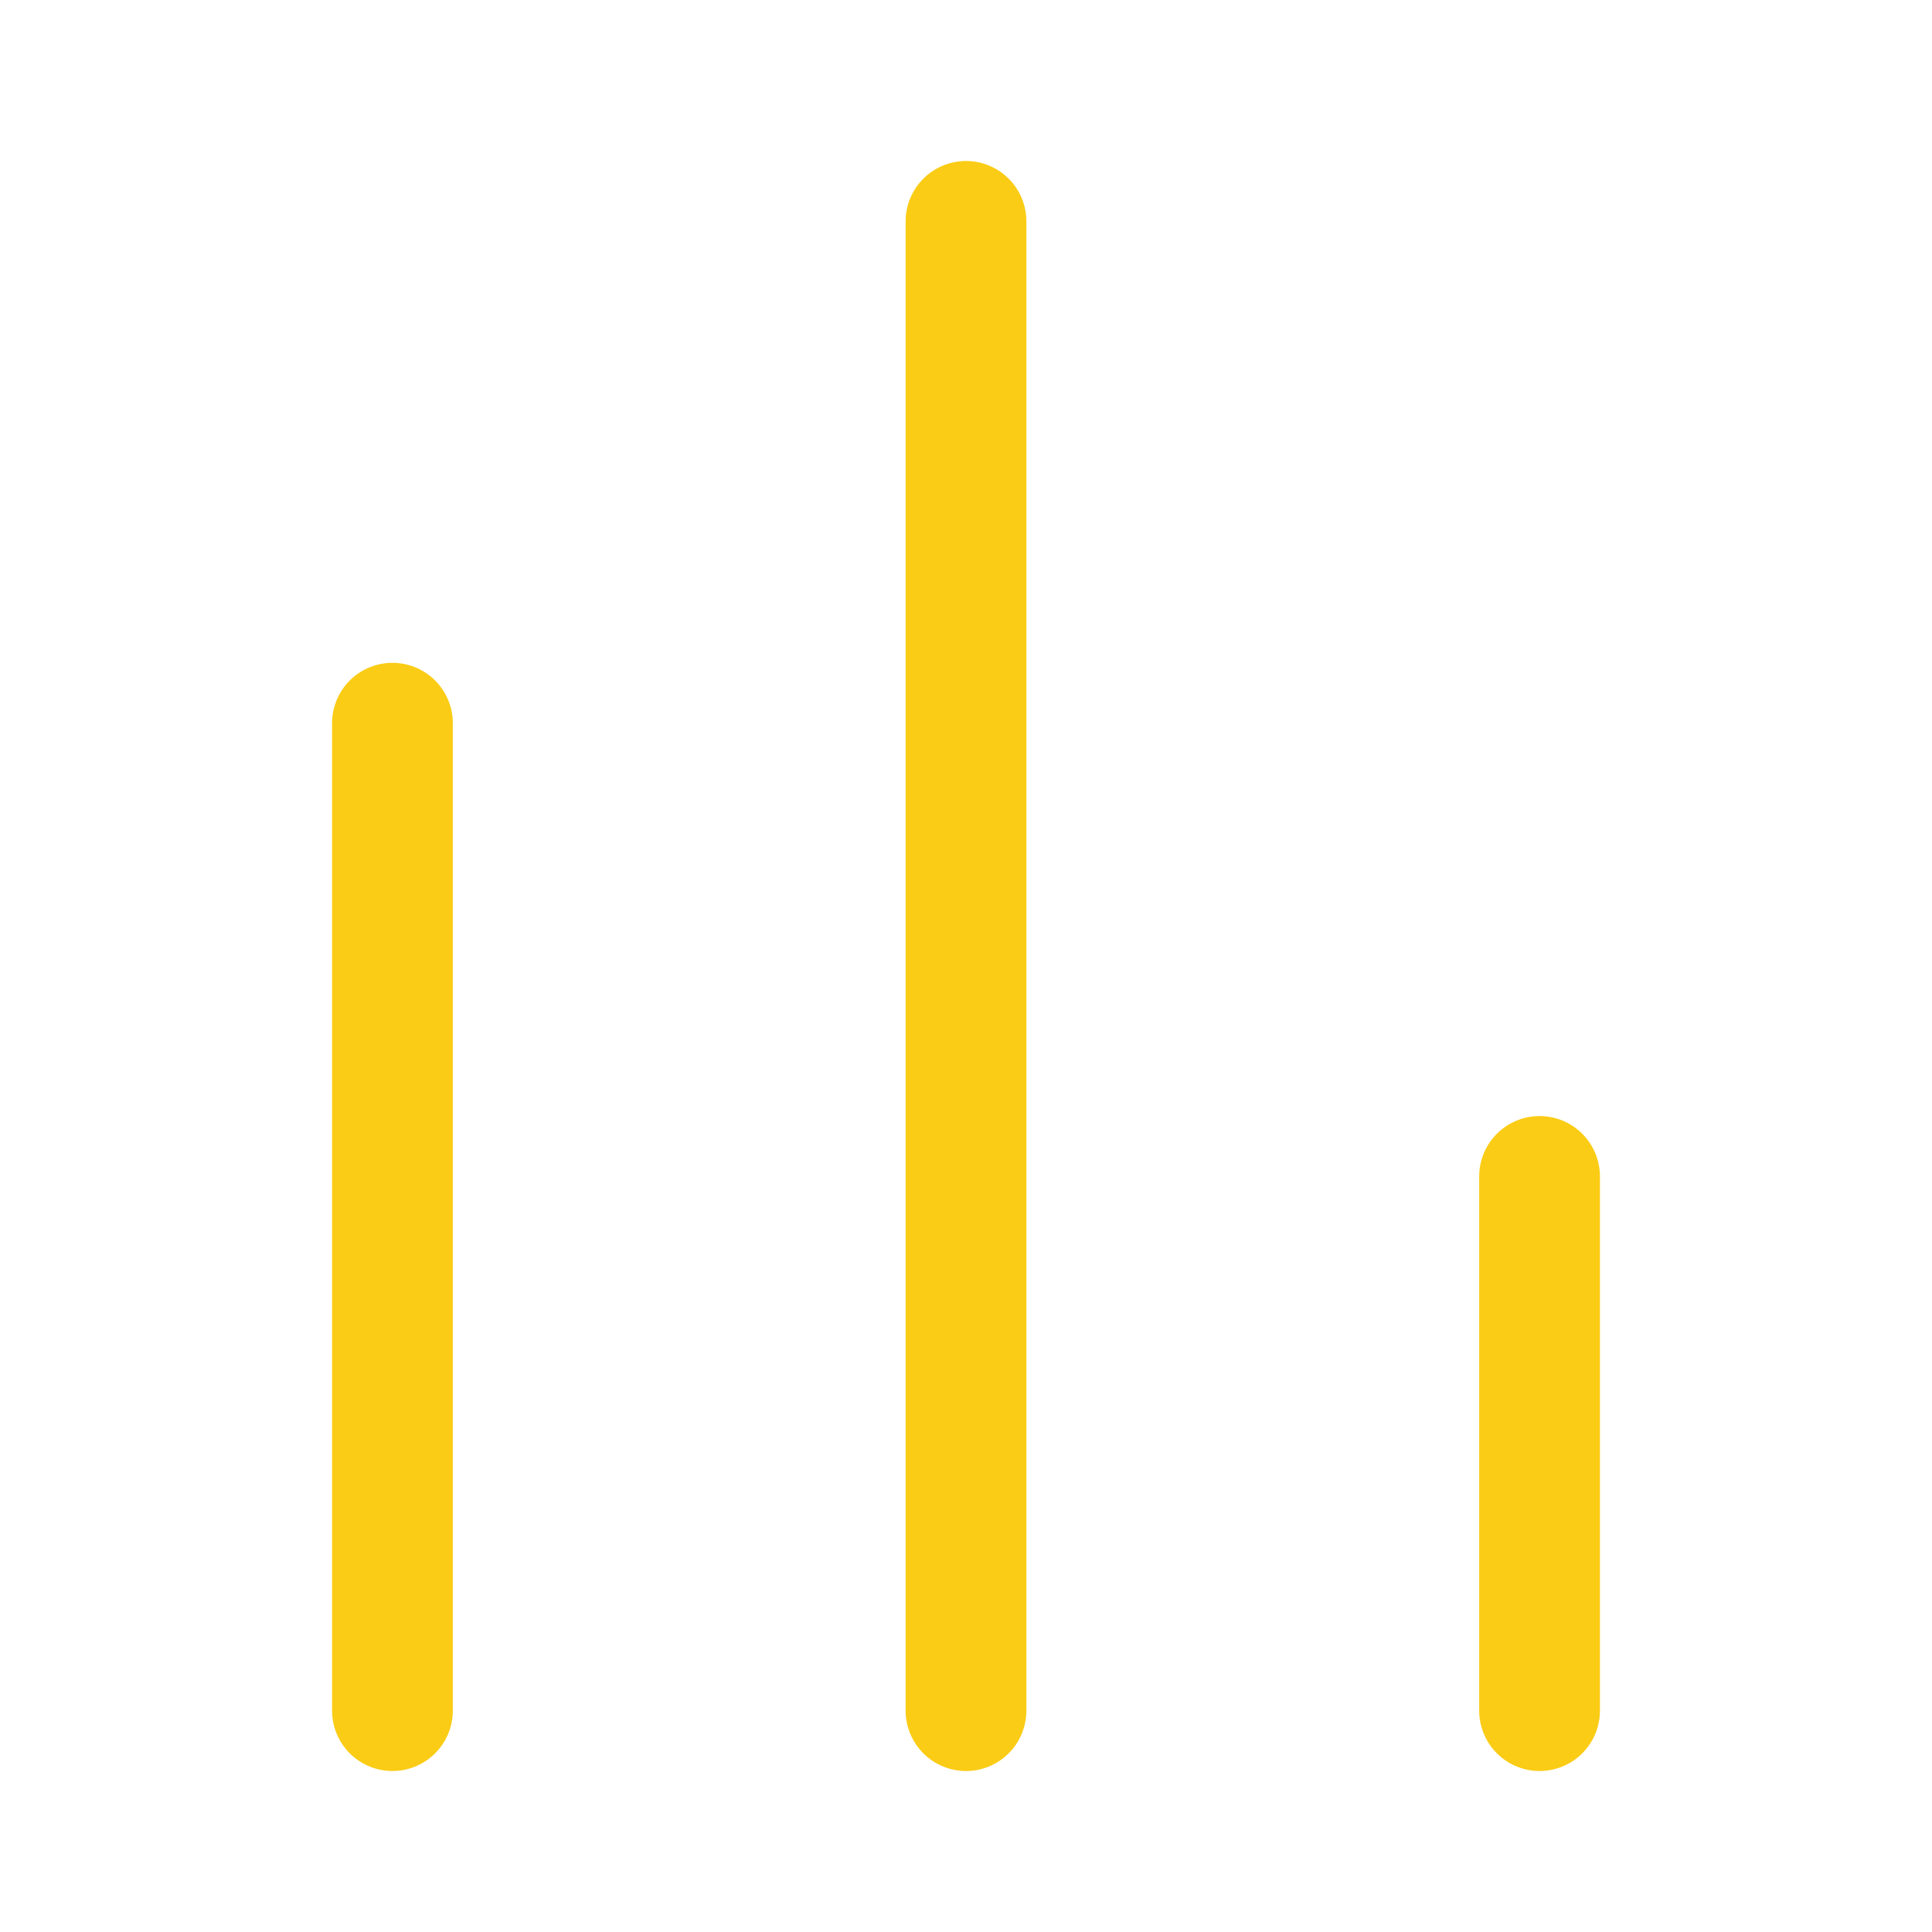
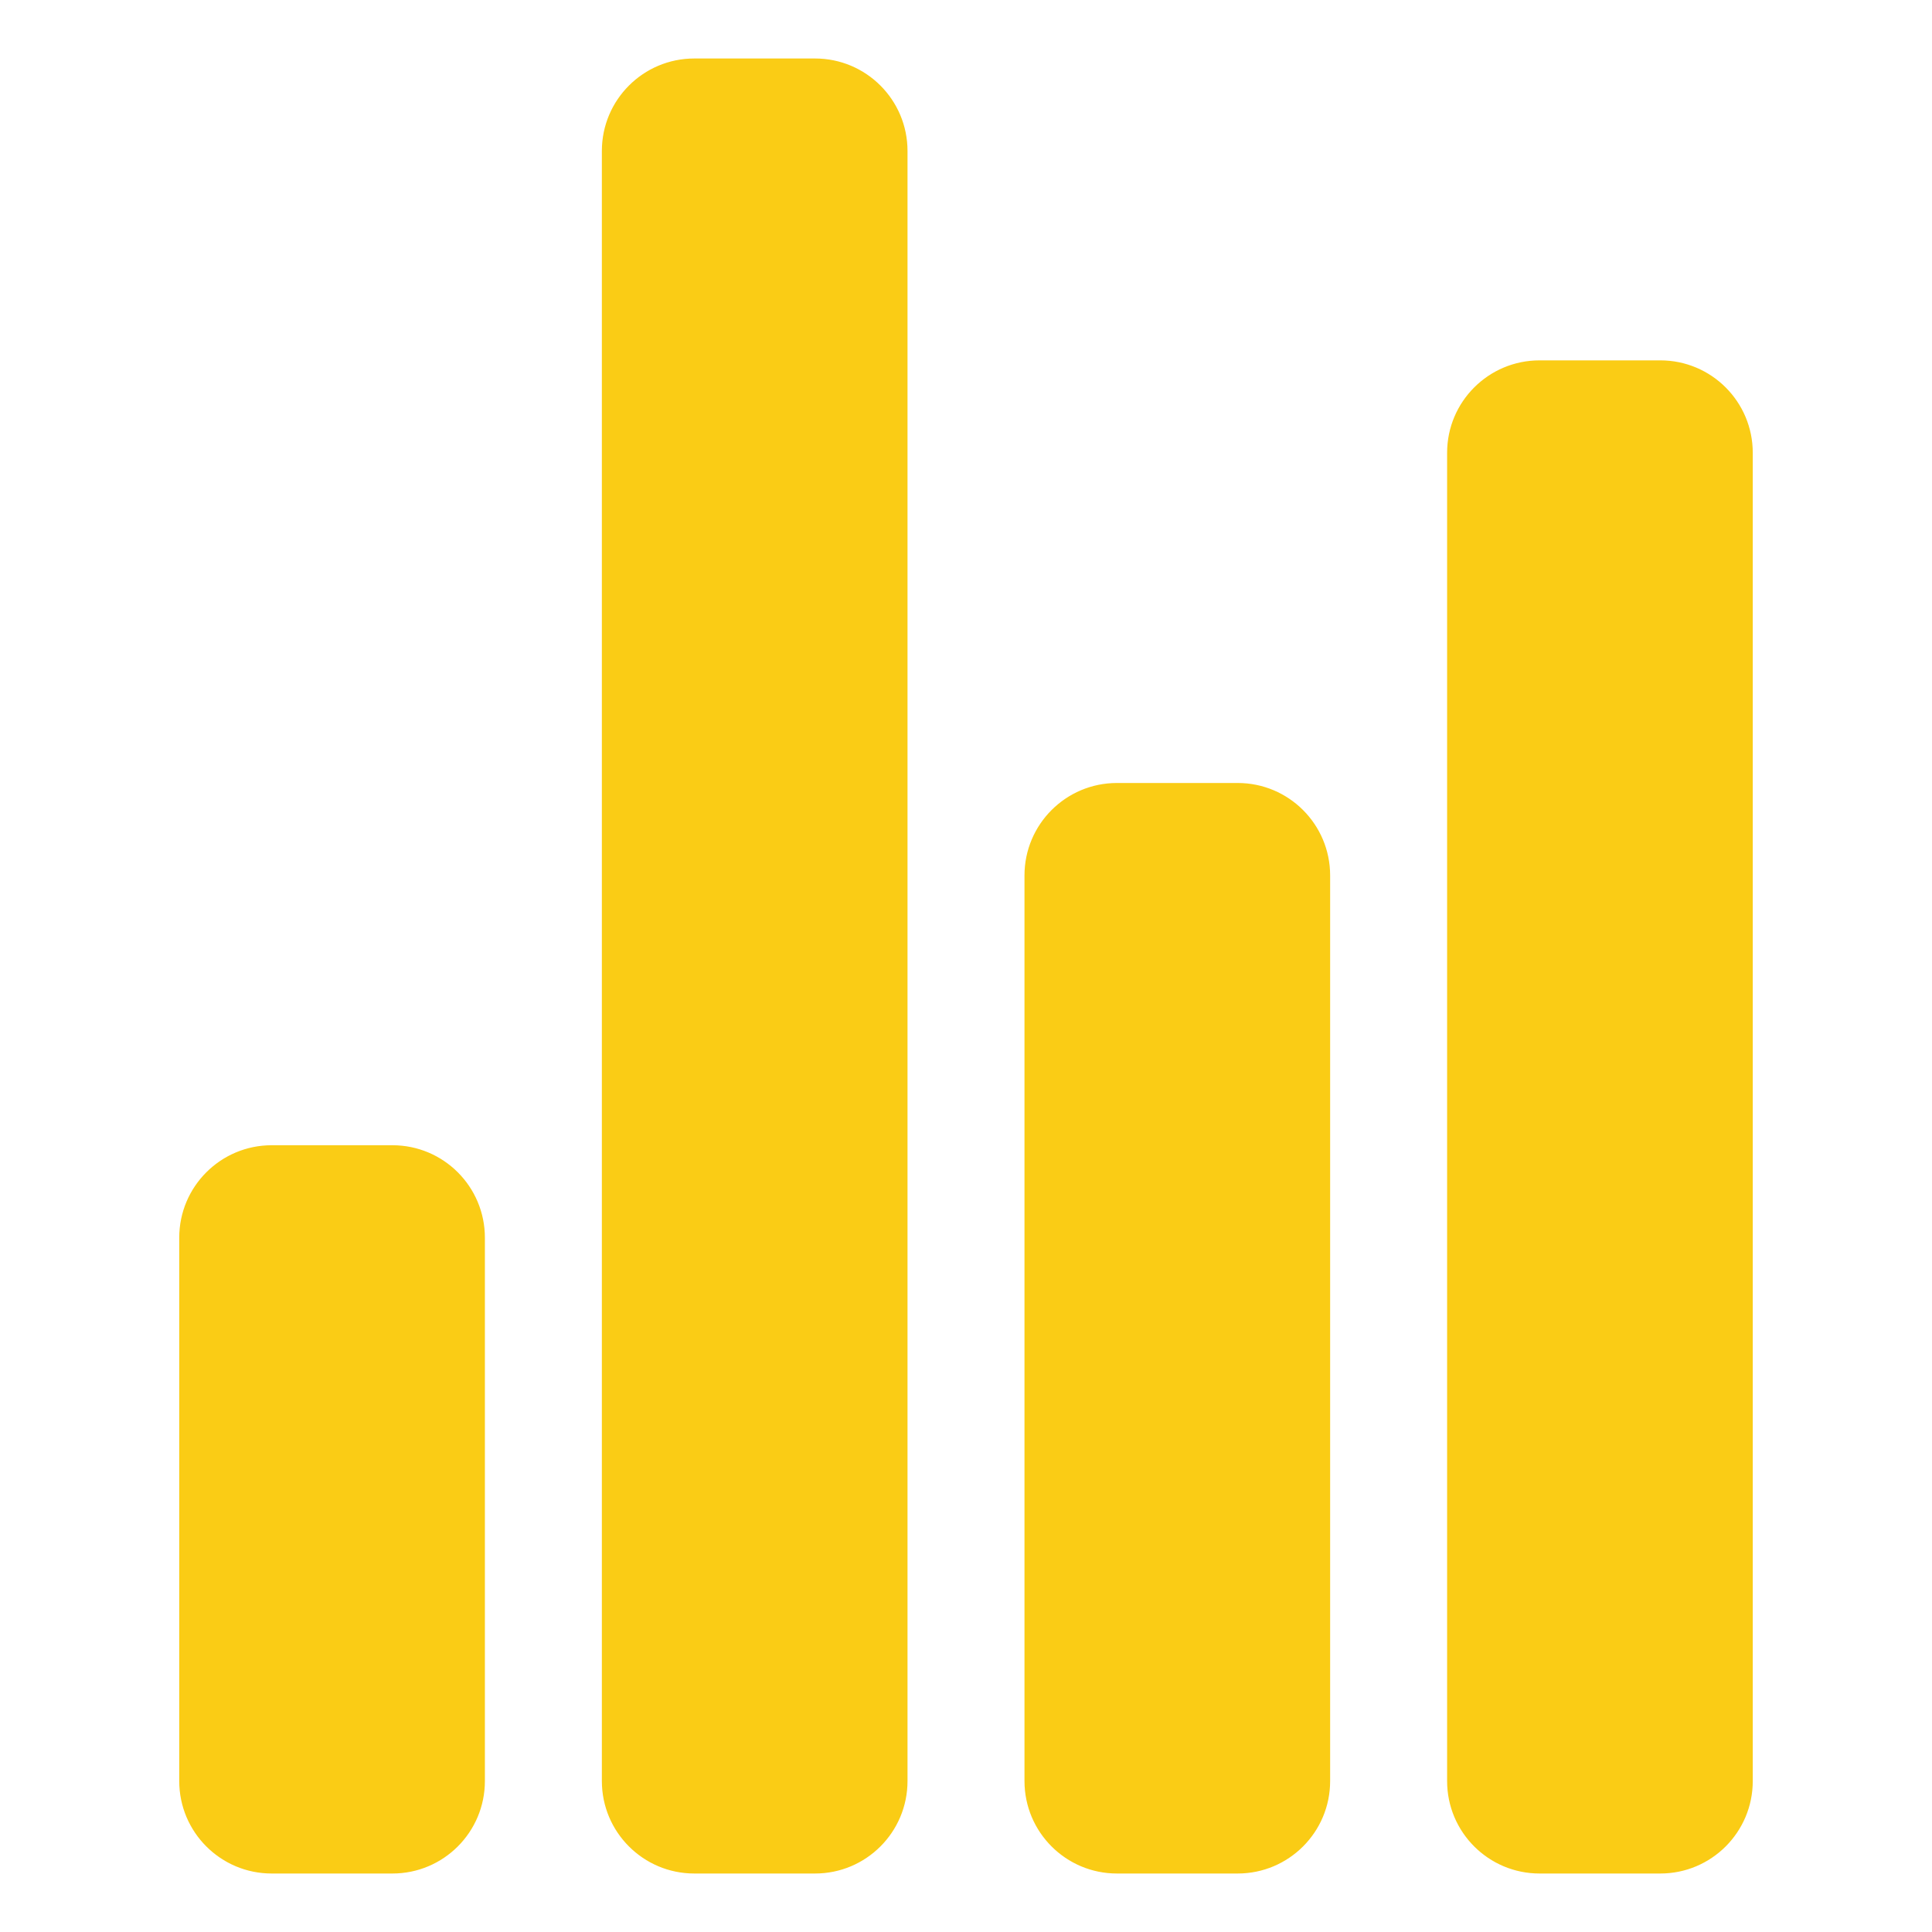
- <svg xmlns="http://www.w3.org/2000/svg" width="800px" height="800px" viewBox="0 0 192 192" fill="none">
+ <svg xmlns="http://www.w3.org/2000/svg" fill="#facc15" width="800px" height="800px" viewBox="0 0 512 512" stroke="#facc15">
  <g id="SVGRepo_bgCarrier" stroke-width="0" />
  <g id="SVGRepo_tracerCarrier" stroke-linecap="round" stroke-linejoin="round" />
  <g id="SVGRepo_iconCarrier">
-     <path stroke="#facc15" stroke-linecap="round" stroke-linejoin="round" stroke-width="12" d="M39 71.87V170M96 22v148m57-53.087V170" />
+     <path d="M104,496H72a24,24,0,0,1-24-24V328a24,24,0,0,1,24-24h32a24,24,0,0,1,24,24V472A24,24,0,0,1,104,496Z" />
+     <path d="M328,496H296a24,24,0,0,1-24-24V232a24,24,0,0,1,24-24h32a24,24,0,0,1,24,24V472A24,24,0,0,1,328,496Z" />
+     <path d="M440,496H408a24,24,0,0,1-24-24V120a24,24,0,0,1,24-24h32a24,24,0,0,1,24,24V472A24,24,0,0,1,440,496Z" />
+     <path d="M216,496H184a24,24,0,0,1-24-24V40a24,24,0,0,1,24-24h32a24,24,0,0,1,24,24V472A24,24,0,0,1,216,496Z" />
  </g>
</svg>
